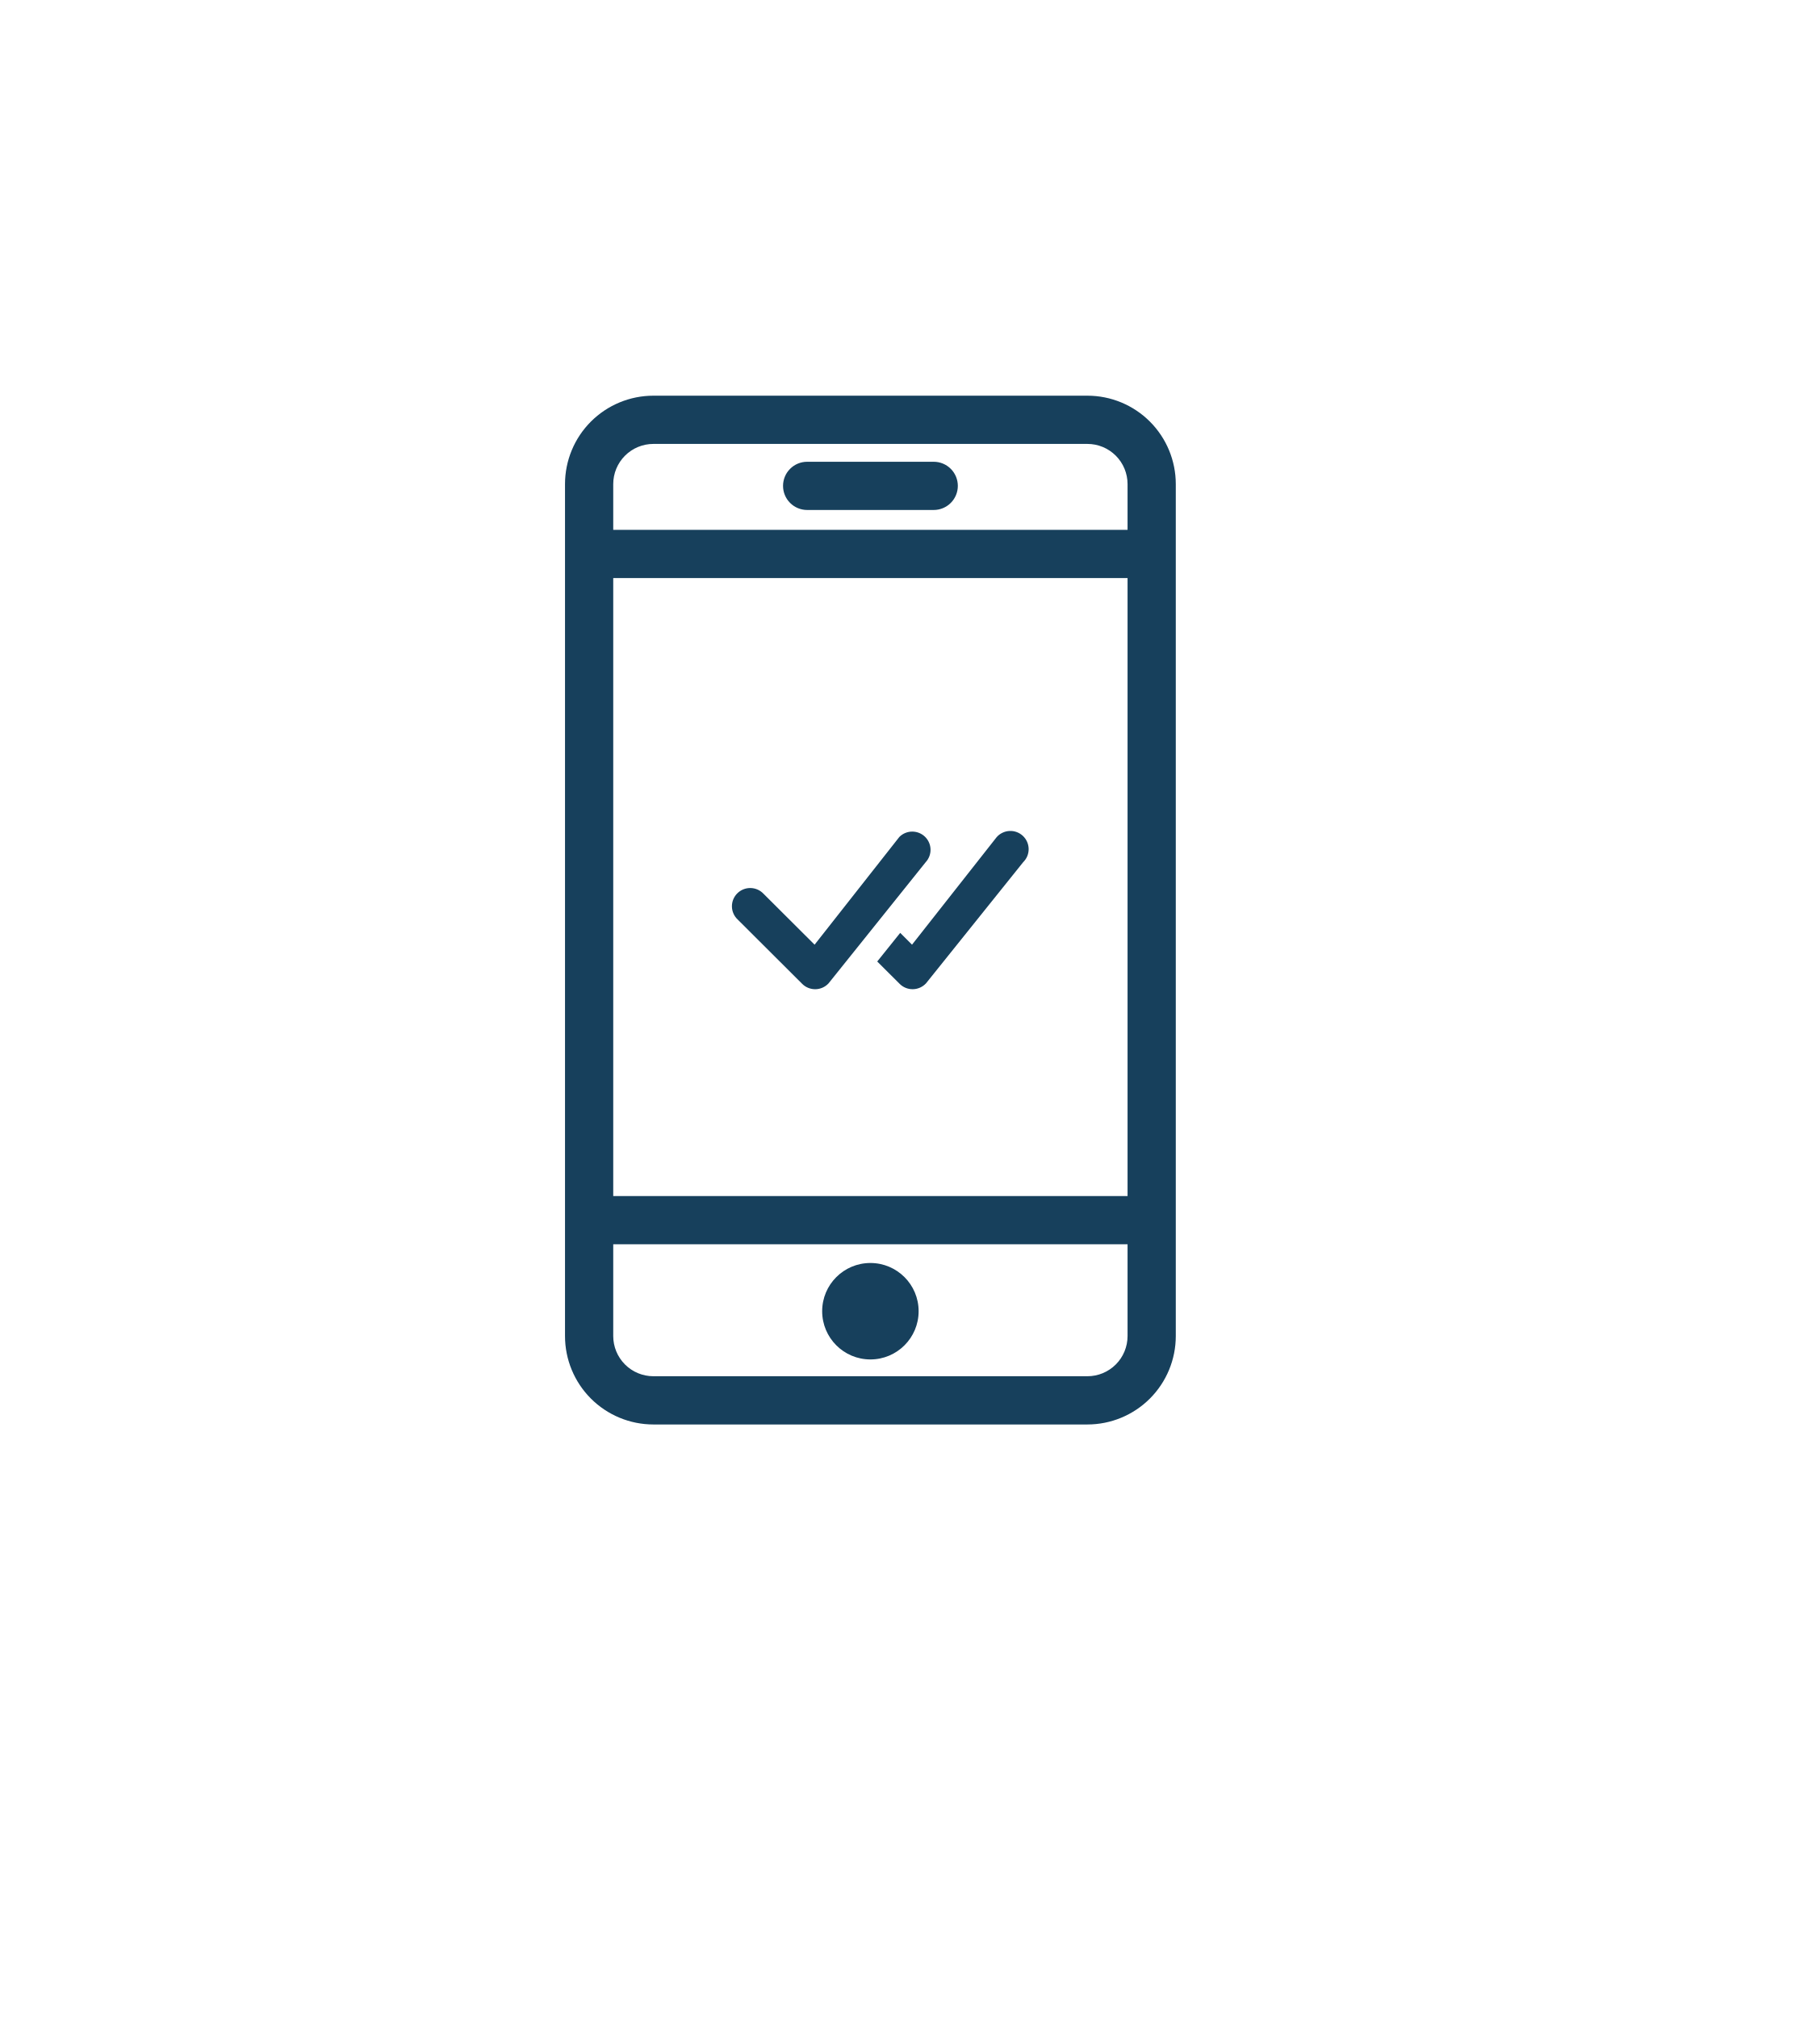
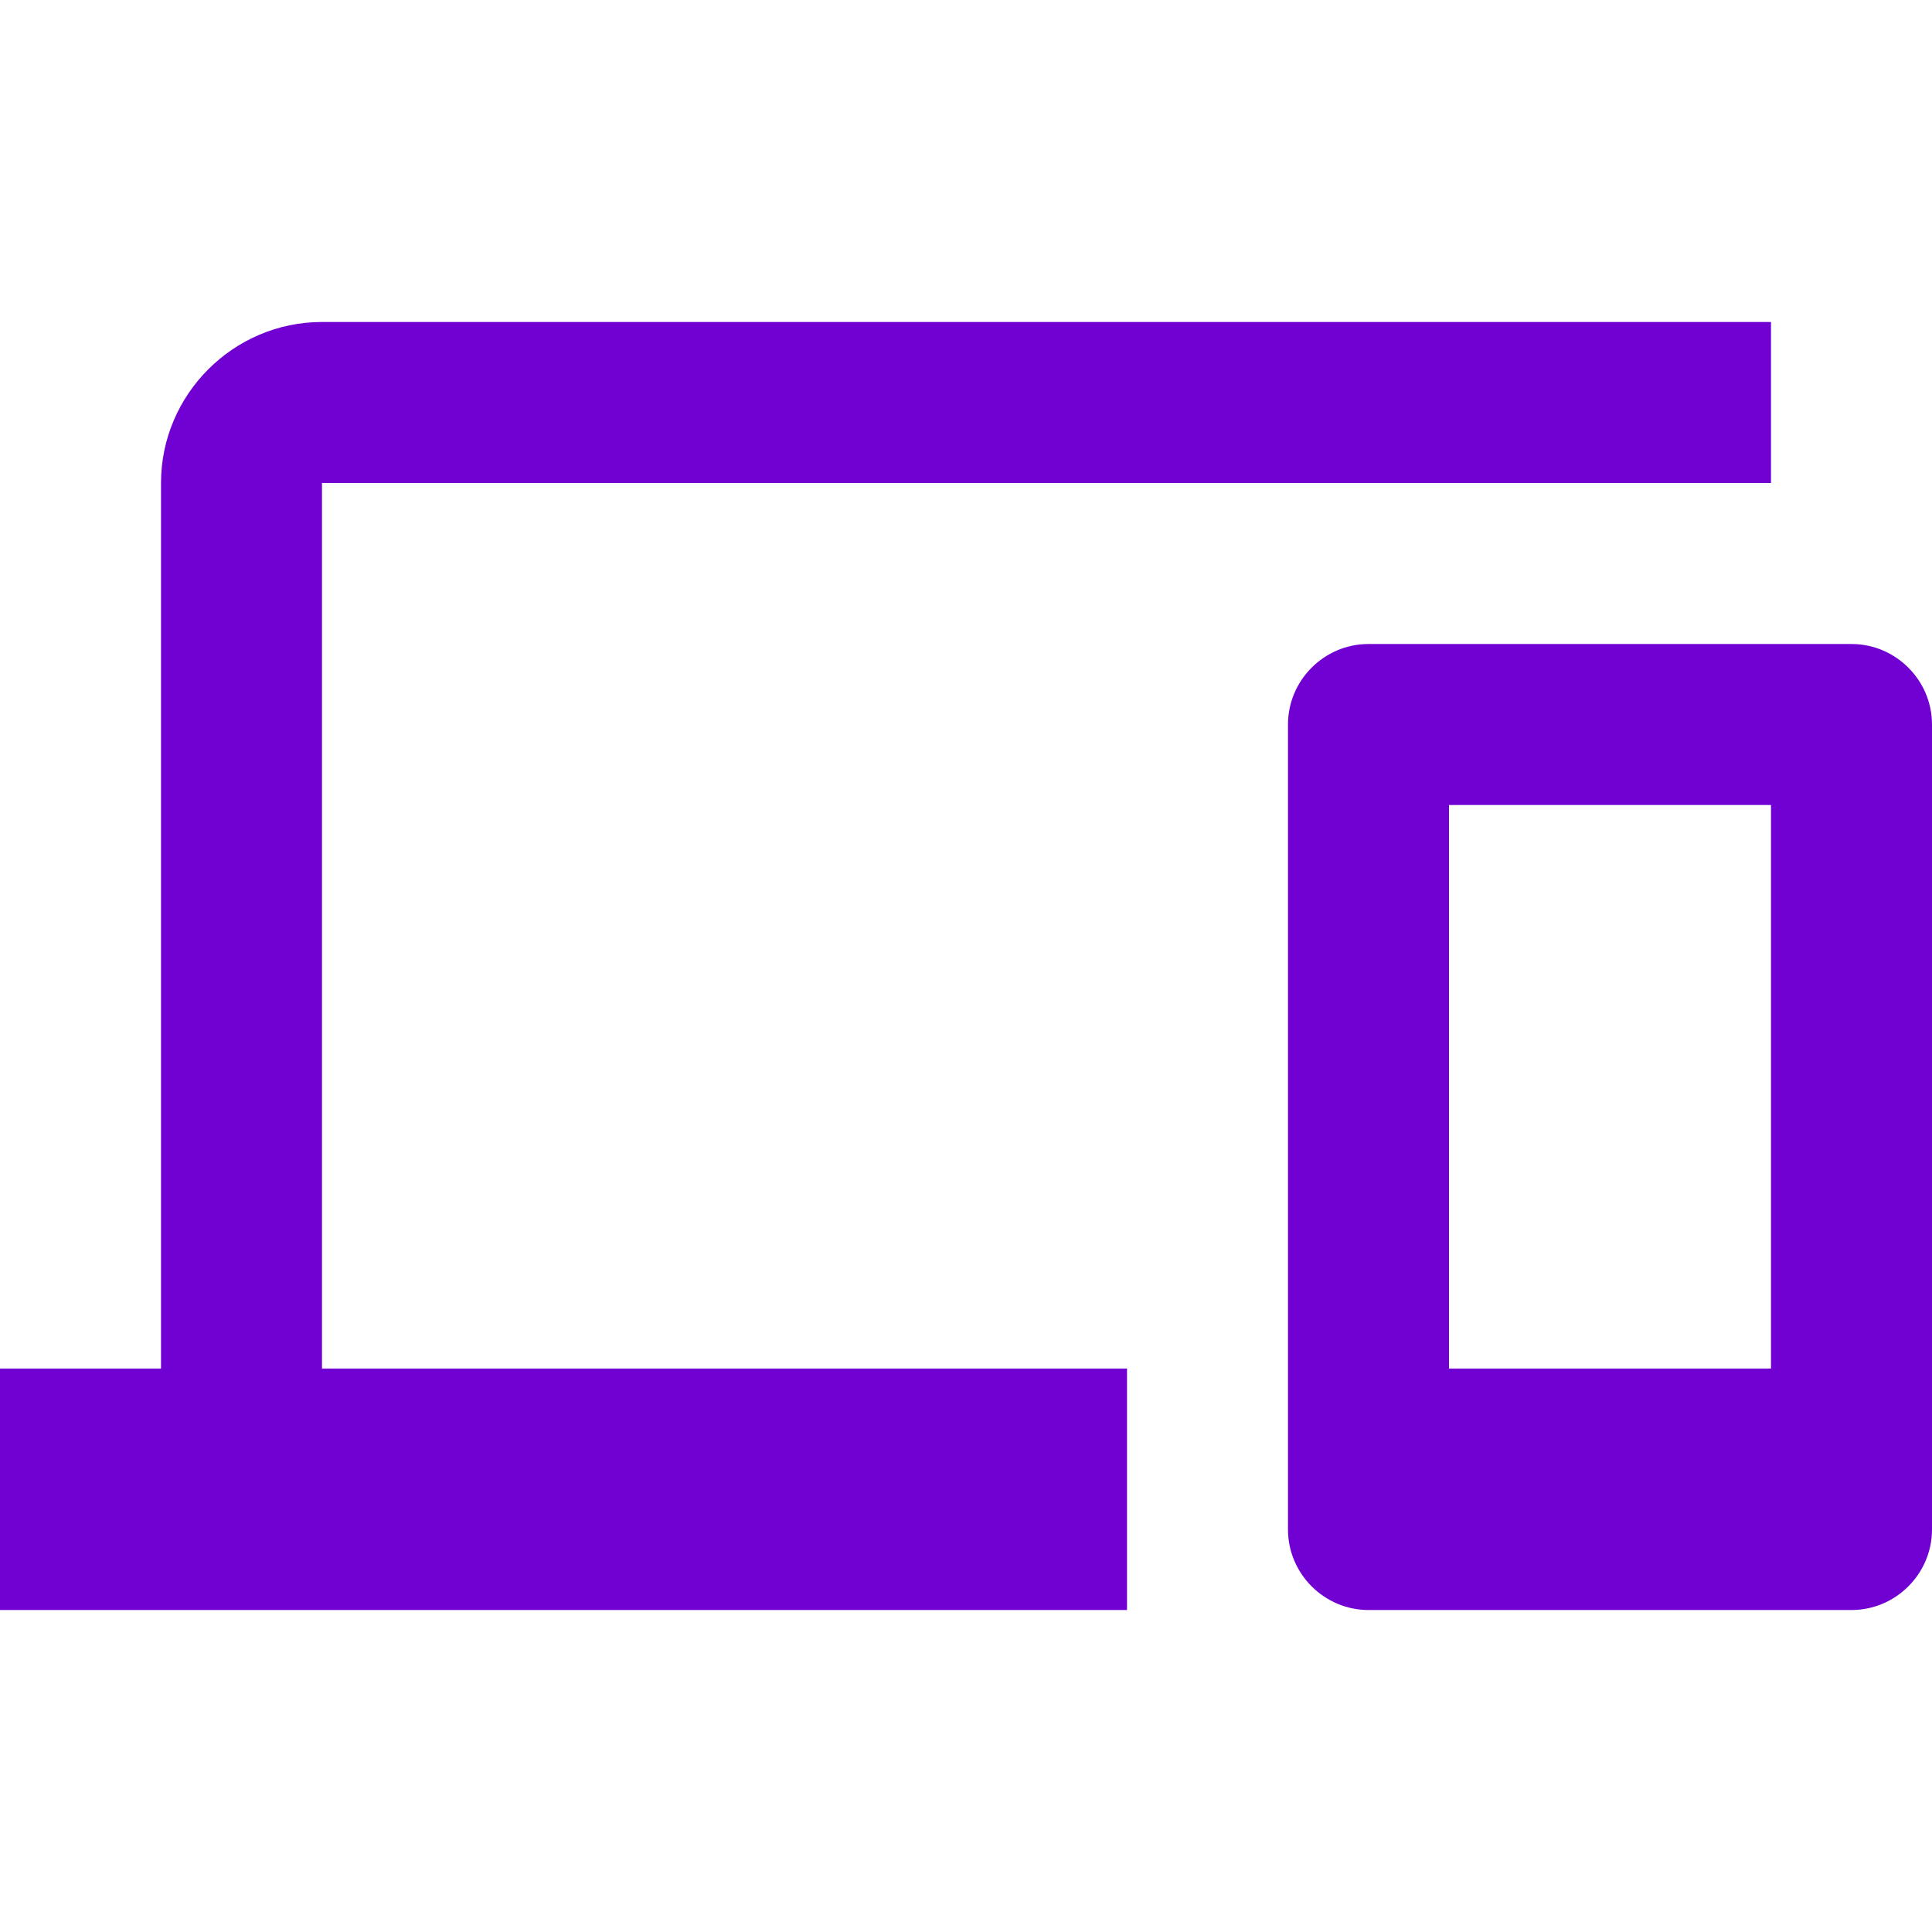
- <svg xmlns="http://www.w3.org/2000/svg" width="92" height="102" viewBox="0 0 92 102" fill="none">
-   <path d="M54.969 20H33.031C31.846 20 30.709 20.471 29.871 21.309C29.033 22.147 28.562 23.284 28.562 24.469V67.531C28.562 68.716 29.033 69.853 29.871 70.691C30.709 71.529 31.846 72 33.031 72H54.969C56.154 72 57.291 71.529 58.129 70.691C58.967 69.853 59.438 68.716 59.438 67.531V24.469C59.438 23.284 58.967 22.147 58.129 21.309C57.291 20.471 56.154 20 54.969 20V20ZM31 29.218H57V60.454H31V29.218ZM33.031 22.438H54.969C55.236 22.438 55.5 22.49 55.746 22.592C55.992 22.694 56.216 22.844 56.405 23.032C56.594 23.221 56.743 23.445 56.845 23.691C56.947 23.938 57 24.202 57 24.469V26.78H31V24.469C31 23.93 31.214 23.413 31.595 23.032C31.976 22.651 32.492 22.438 33.031 22.438V22.438ZM54.969 69.562H33.031C32.492 69.562 31.976 69.349 31.595 68.968C31.214 68.587 31 68.07 31 67.531V62.892H57V67.531C57 67.798 56.947 68.062 56.845 68.309C56.743 68.555 56.594 68.779 56.405 68.968C56.216 69.156 55.992 69.306 55.746 69.408C55.5 69.51 55.236 69.562 54.969 69.562V69.562Z" fill="#17405C" />
-   <path d="M44 68.713C45.346 68.713 46.438 67.622 46.438 66.275C46.438 64.929 45.346 63.838 44 63.838C42.654 63.838 41.562 64.929 41.562 66.275C41.562 67.622 42.654 68.713 44 68.713Z" fill="#17405C" />
-   <path d="M40.803 25.777H47.201C47.524 25.777 47.834 25.649 48.063 25.42C48.291 25.192 48.42 24.882 48.42 24.559C48.42 24.235 48.291 23.925 48.063 23.697C47.834 23.468 47.524 23.34 47.201 23.34H40.803C40.48 23.34 40.169 23.468 39.941 23.697C39.712 23.925 39.584 24.235 39.584 24.559C39.584 24.882 39.712 25.192 39.941 25.42C40.169 25.649 40.48 25.777 40.803 25.777Z" fill="#17405C" />
-   <path d="M45.48 42.287C45.653 42.122 45.884 42.031 46.123 42.033C46.363 42.035 46.593 42.129 46.764 42.297C46.934 42.464 47.034 42.691 47.04 42.93C47.046 43.169 46.959 43.401 46.797 43.577L41.883 49.706C41.799 49.796 41.697 49.869 41.583 49.92C41.47 49.97 41.347 49.998 41.223 50C41.099 50.002 40.976 49.979 40.861 49.933C40.745 49.887 40.641 49.818 40.553 49.73L37.294 46.48C37.203 46.396 37.13 46.294 37.08 46.181C37.029 46.068 37.002 45.946 37 45.823C36.998 45.699 37.021 45.576 37.067 45.461C37.114 45.347 37.183 45.242 37.271 45.155C37.358 45.068 37.463 44.998 37.578 44.952C37.693 44.906 37.816 44.883 37.94 44.885C38.064 44.888 38.186 44.914 38.3 44.965C38.413 45.015 38.515 45.088 38.6 45.178L41.179 47.749L45.455 42.314C45.463 42.305 45.471 42.296 45.48 42.287V42.287ZM44.346 48.6L45.48 49.73C45.567 49.818 45.672 49.886 45.787 49.933C45.902 49.979 46.025 50.002 46.149 49.999C46.273 49.997 46.396 49.97 46.509 49.919C46.622 49.869 46.724 49.796 46.809 49.706L51.725 43.577C51.814 43.49 51.883 43.386 51.931 43.272C51.978 43.157 52.001 43.034 52 42.91C51.998 42.787 51.972 42.664 51.922 42.551C51.872 42.438 51.8 42.336 51.71 42.251C51.619 42.166 51.513 42.1 51.396 42.057C51.28 42.014 51.156 41.995 51.032 42.001C50.908 42.007 50.787 42.038 50.675 42.092C50.563 42.145 50.463 42.221 50.382 42.314L46.104 47.749L45.507 47.152L44.345 48.6H44.346Z" fill="#17405C" />
+ <svg xmlns="http://www.w3.org/2000/svg" width="62" height="62" viewBox="0 0 62 62" fill="none">
+   <path d="M10.333 15.5H56.833V10.333H10.333C7.492 10.333 5.167 12.658 5.167 15.5V43.917H0V51.667H36.167V43.917H10.333V15.5ZM59.417 20.667H43.917C42.496 20.667 41.333 21.829 41.333 23.25V49.083C41.333 50.504 42.496 51.667 43.917 51.667H59.417C60.837 51.667 62 50.504 62 49.083V23.25C62 21.829 60.837 20.667 59.417 20.667ZM56.833 43.917H46.5V25.833H56.833V43.917Z" fill="#7100D2" />
</svg>
